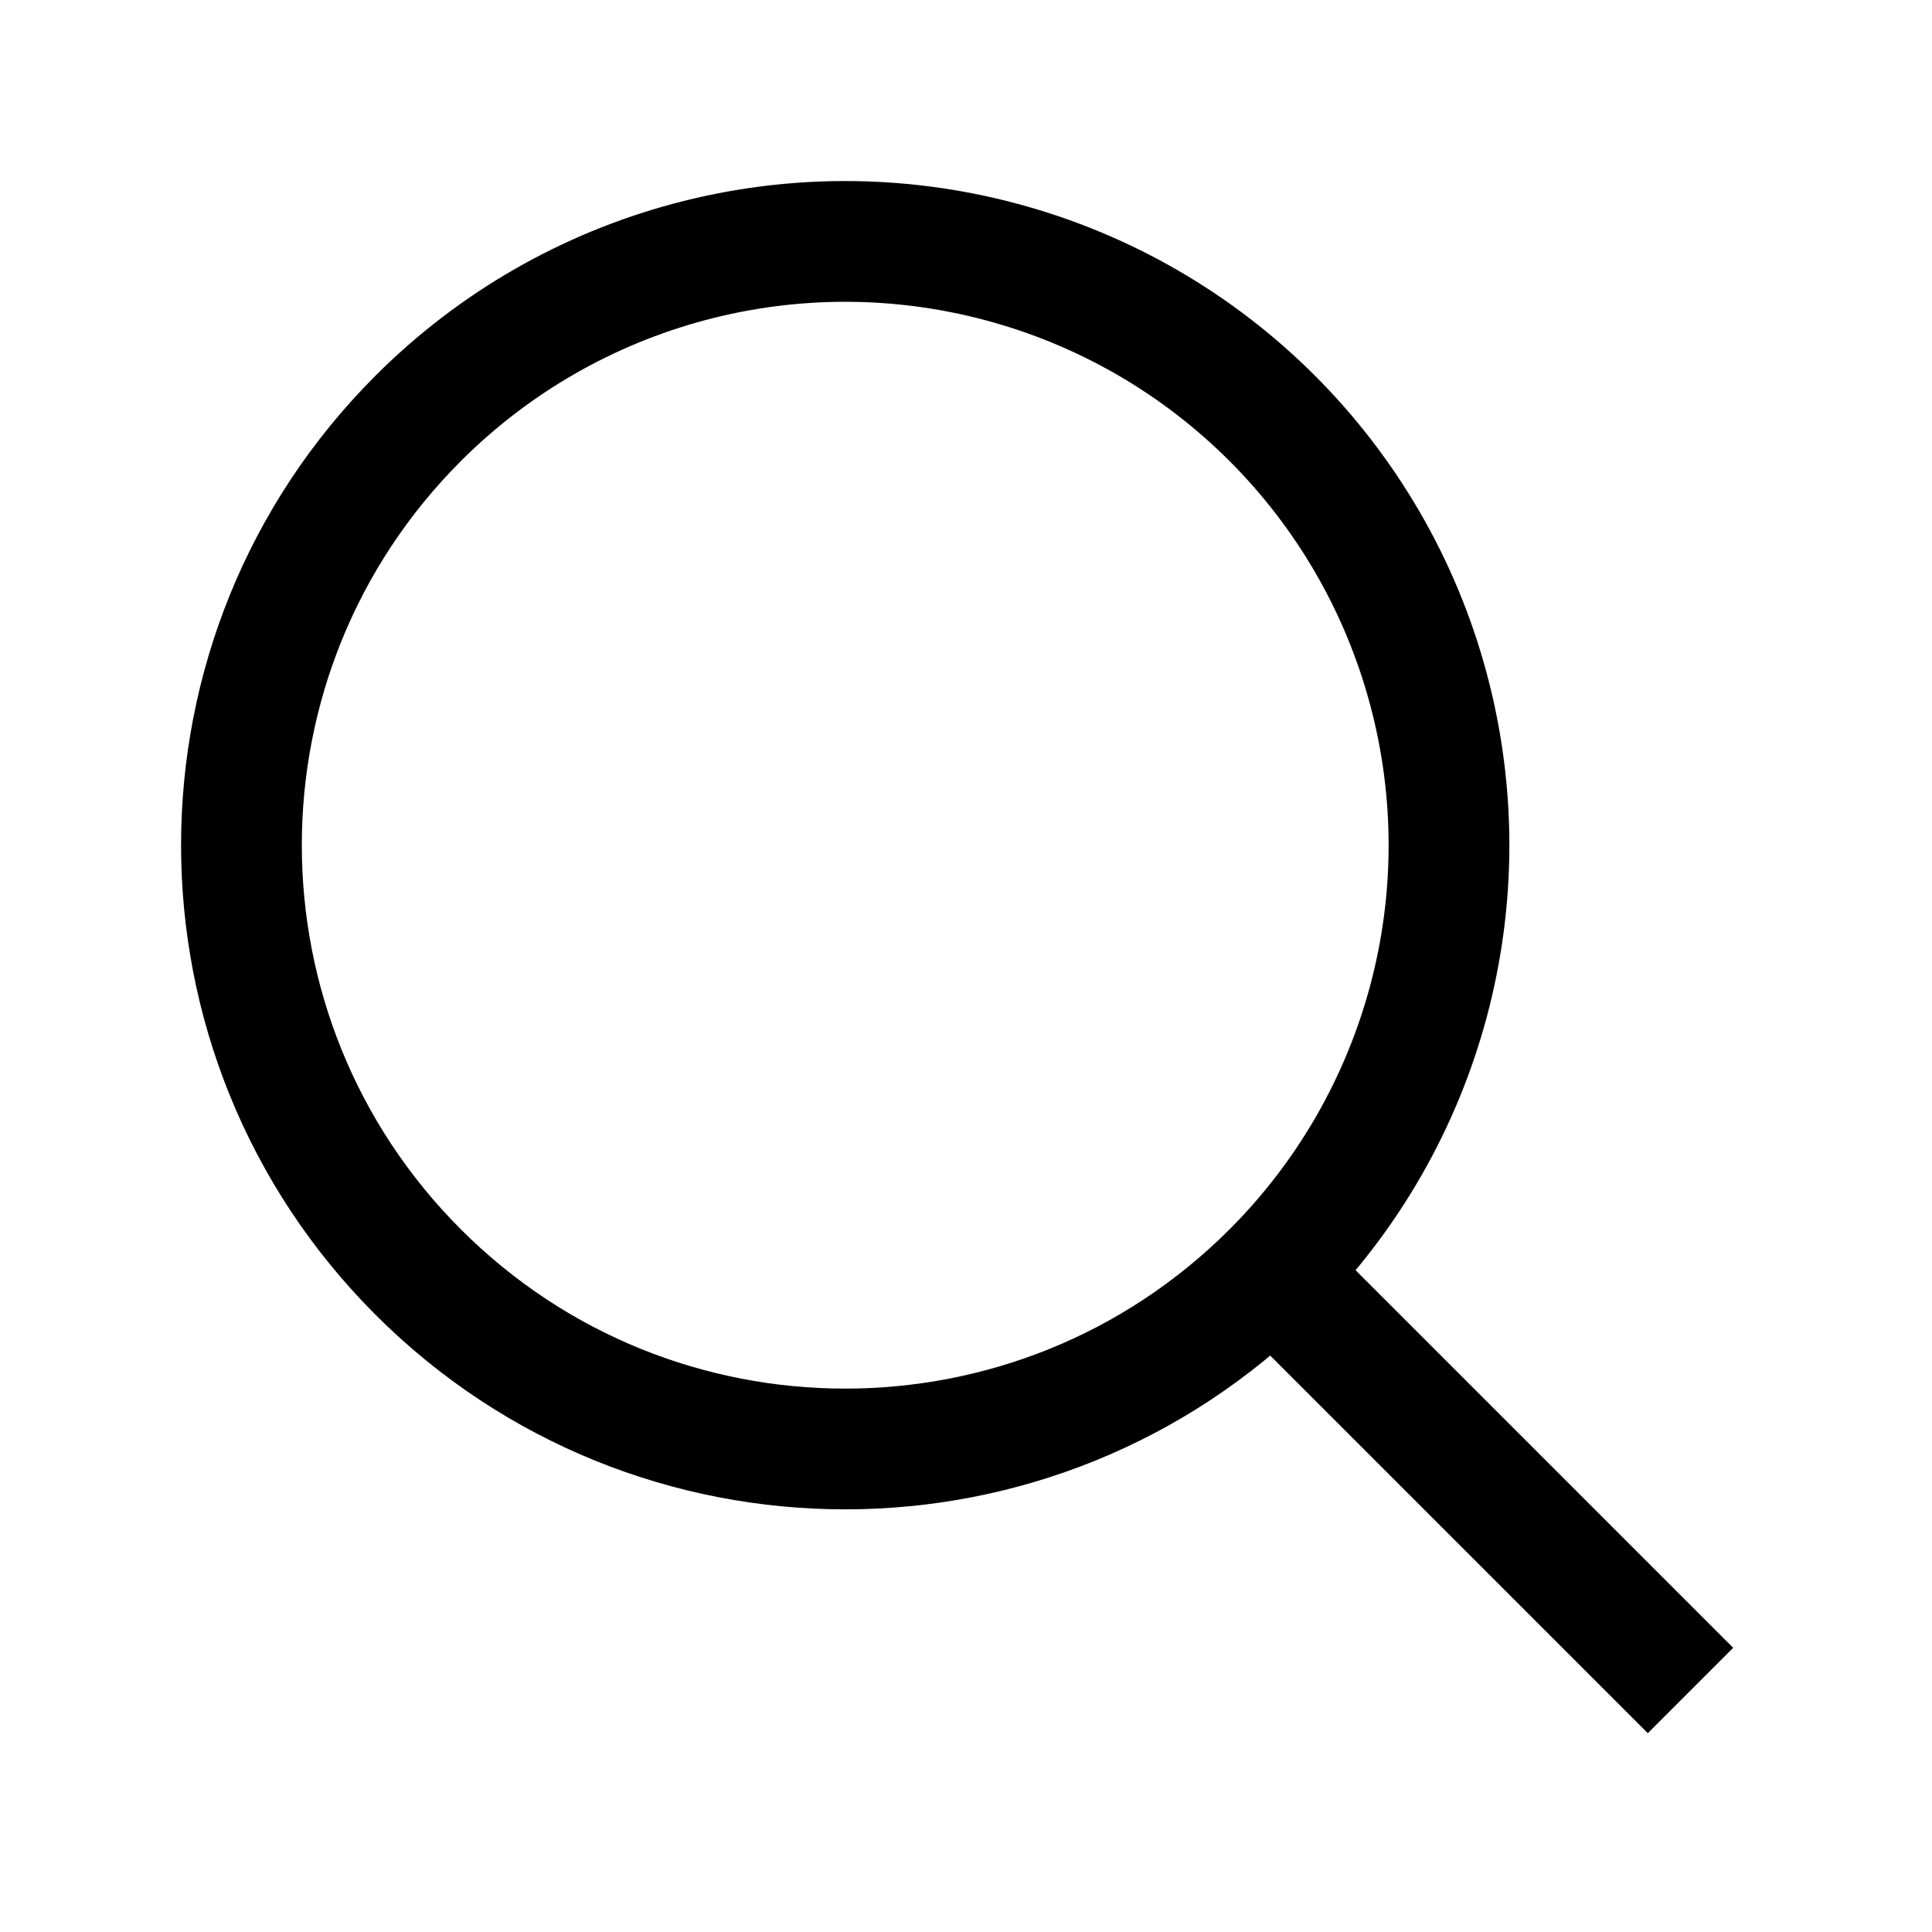
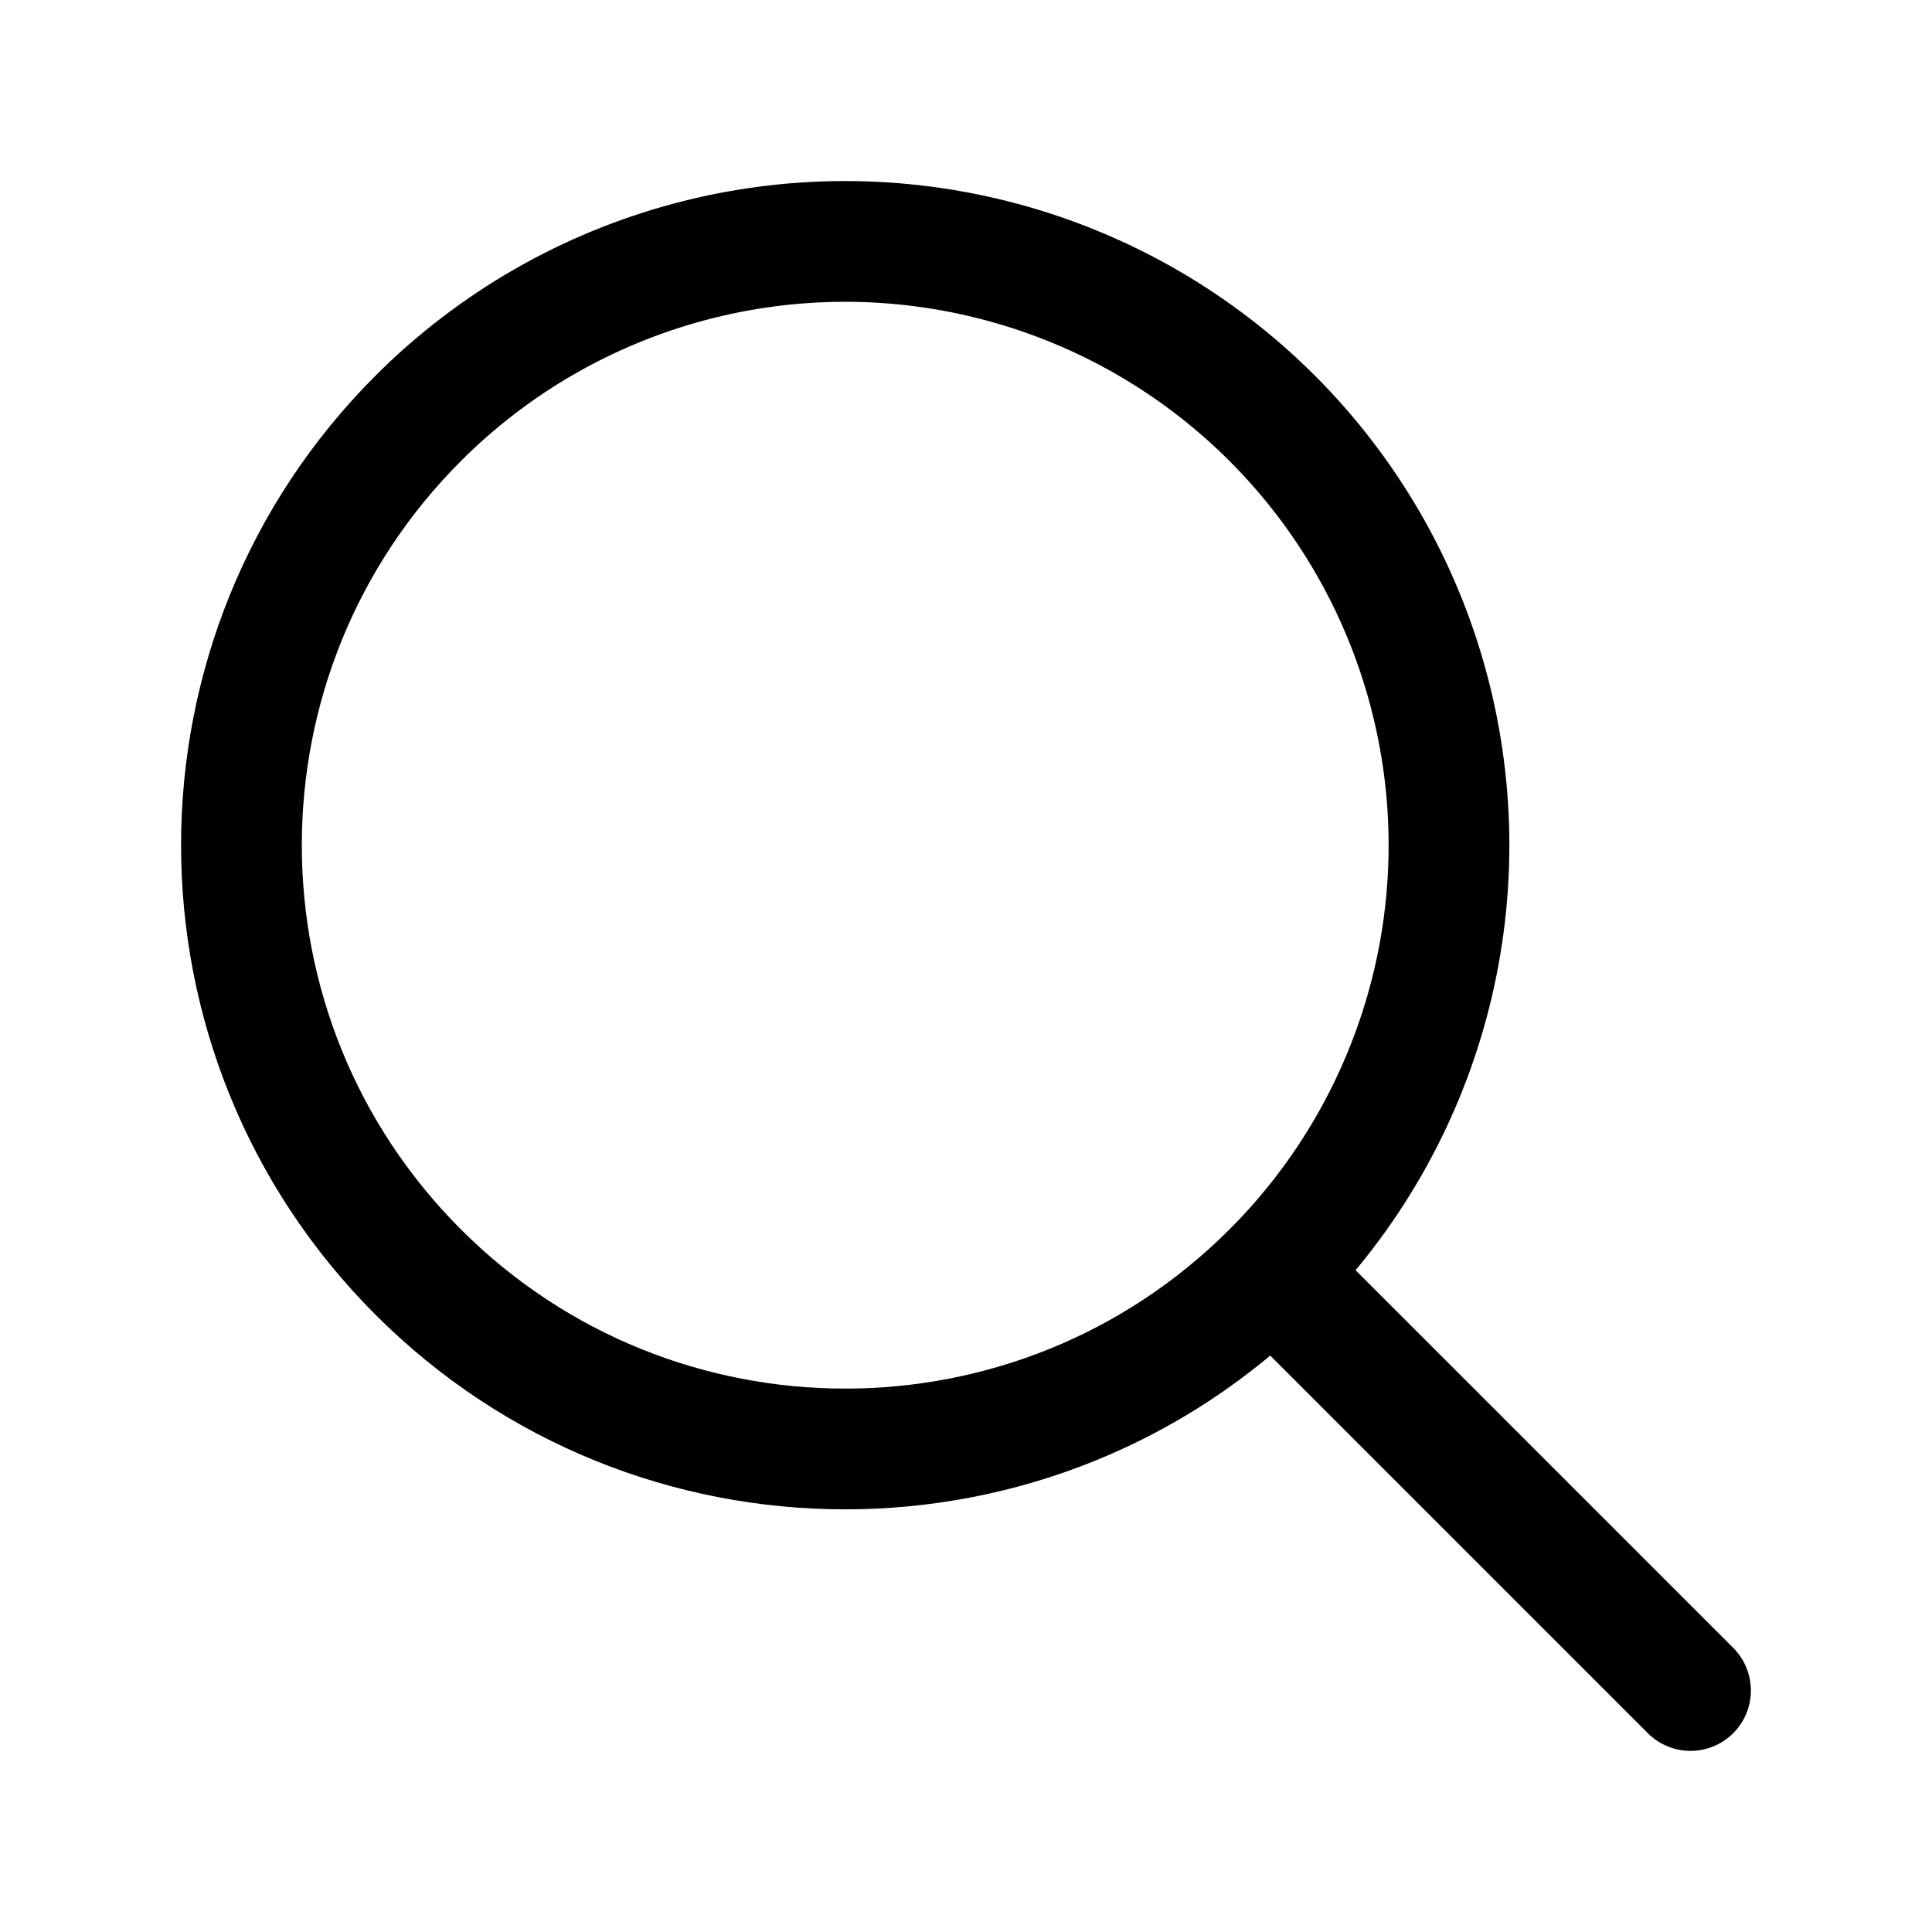
<svg xmlns="http://www.w3.org/2000/svg" width="24" height="24" viewBox="0 0 24 24" fill="none">
-   <path d="M21,21L15.803,15.803M15.803,15.803C17.698,13.908,18.438,11.147,17.744,8.558C17.051,5.97,15.029,3.948,12.441,3.255C9.852,2.561,7.091,3.301,5.196,5.196C2.267,8.125,2.267,12.874,5.196,15.803C8.125,18.732,12.874,18.732,15.803,15.803Z" stroke="currentColor" stroke-width="1.5" />
+   <path d="M21,21L15.803,15.803M15.803,15.803C17.698,13.908,18.438,11.147,17.744,8.558C17.051,5.97,15.029,3.948,12.441,3.255C9.852,2.561,7.091,3.301,5.196,5.196C2.267,8.125,2.267,12.874,5.196,15.803C8.125,18.732,12.874,18.732,15.803,15.803Z" stroke="currentColor" stroke-width="1.5" stroke-linejoin="round" stroke-linecap="round" />
</svg>
